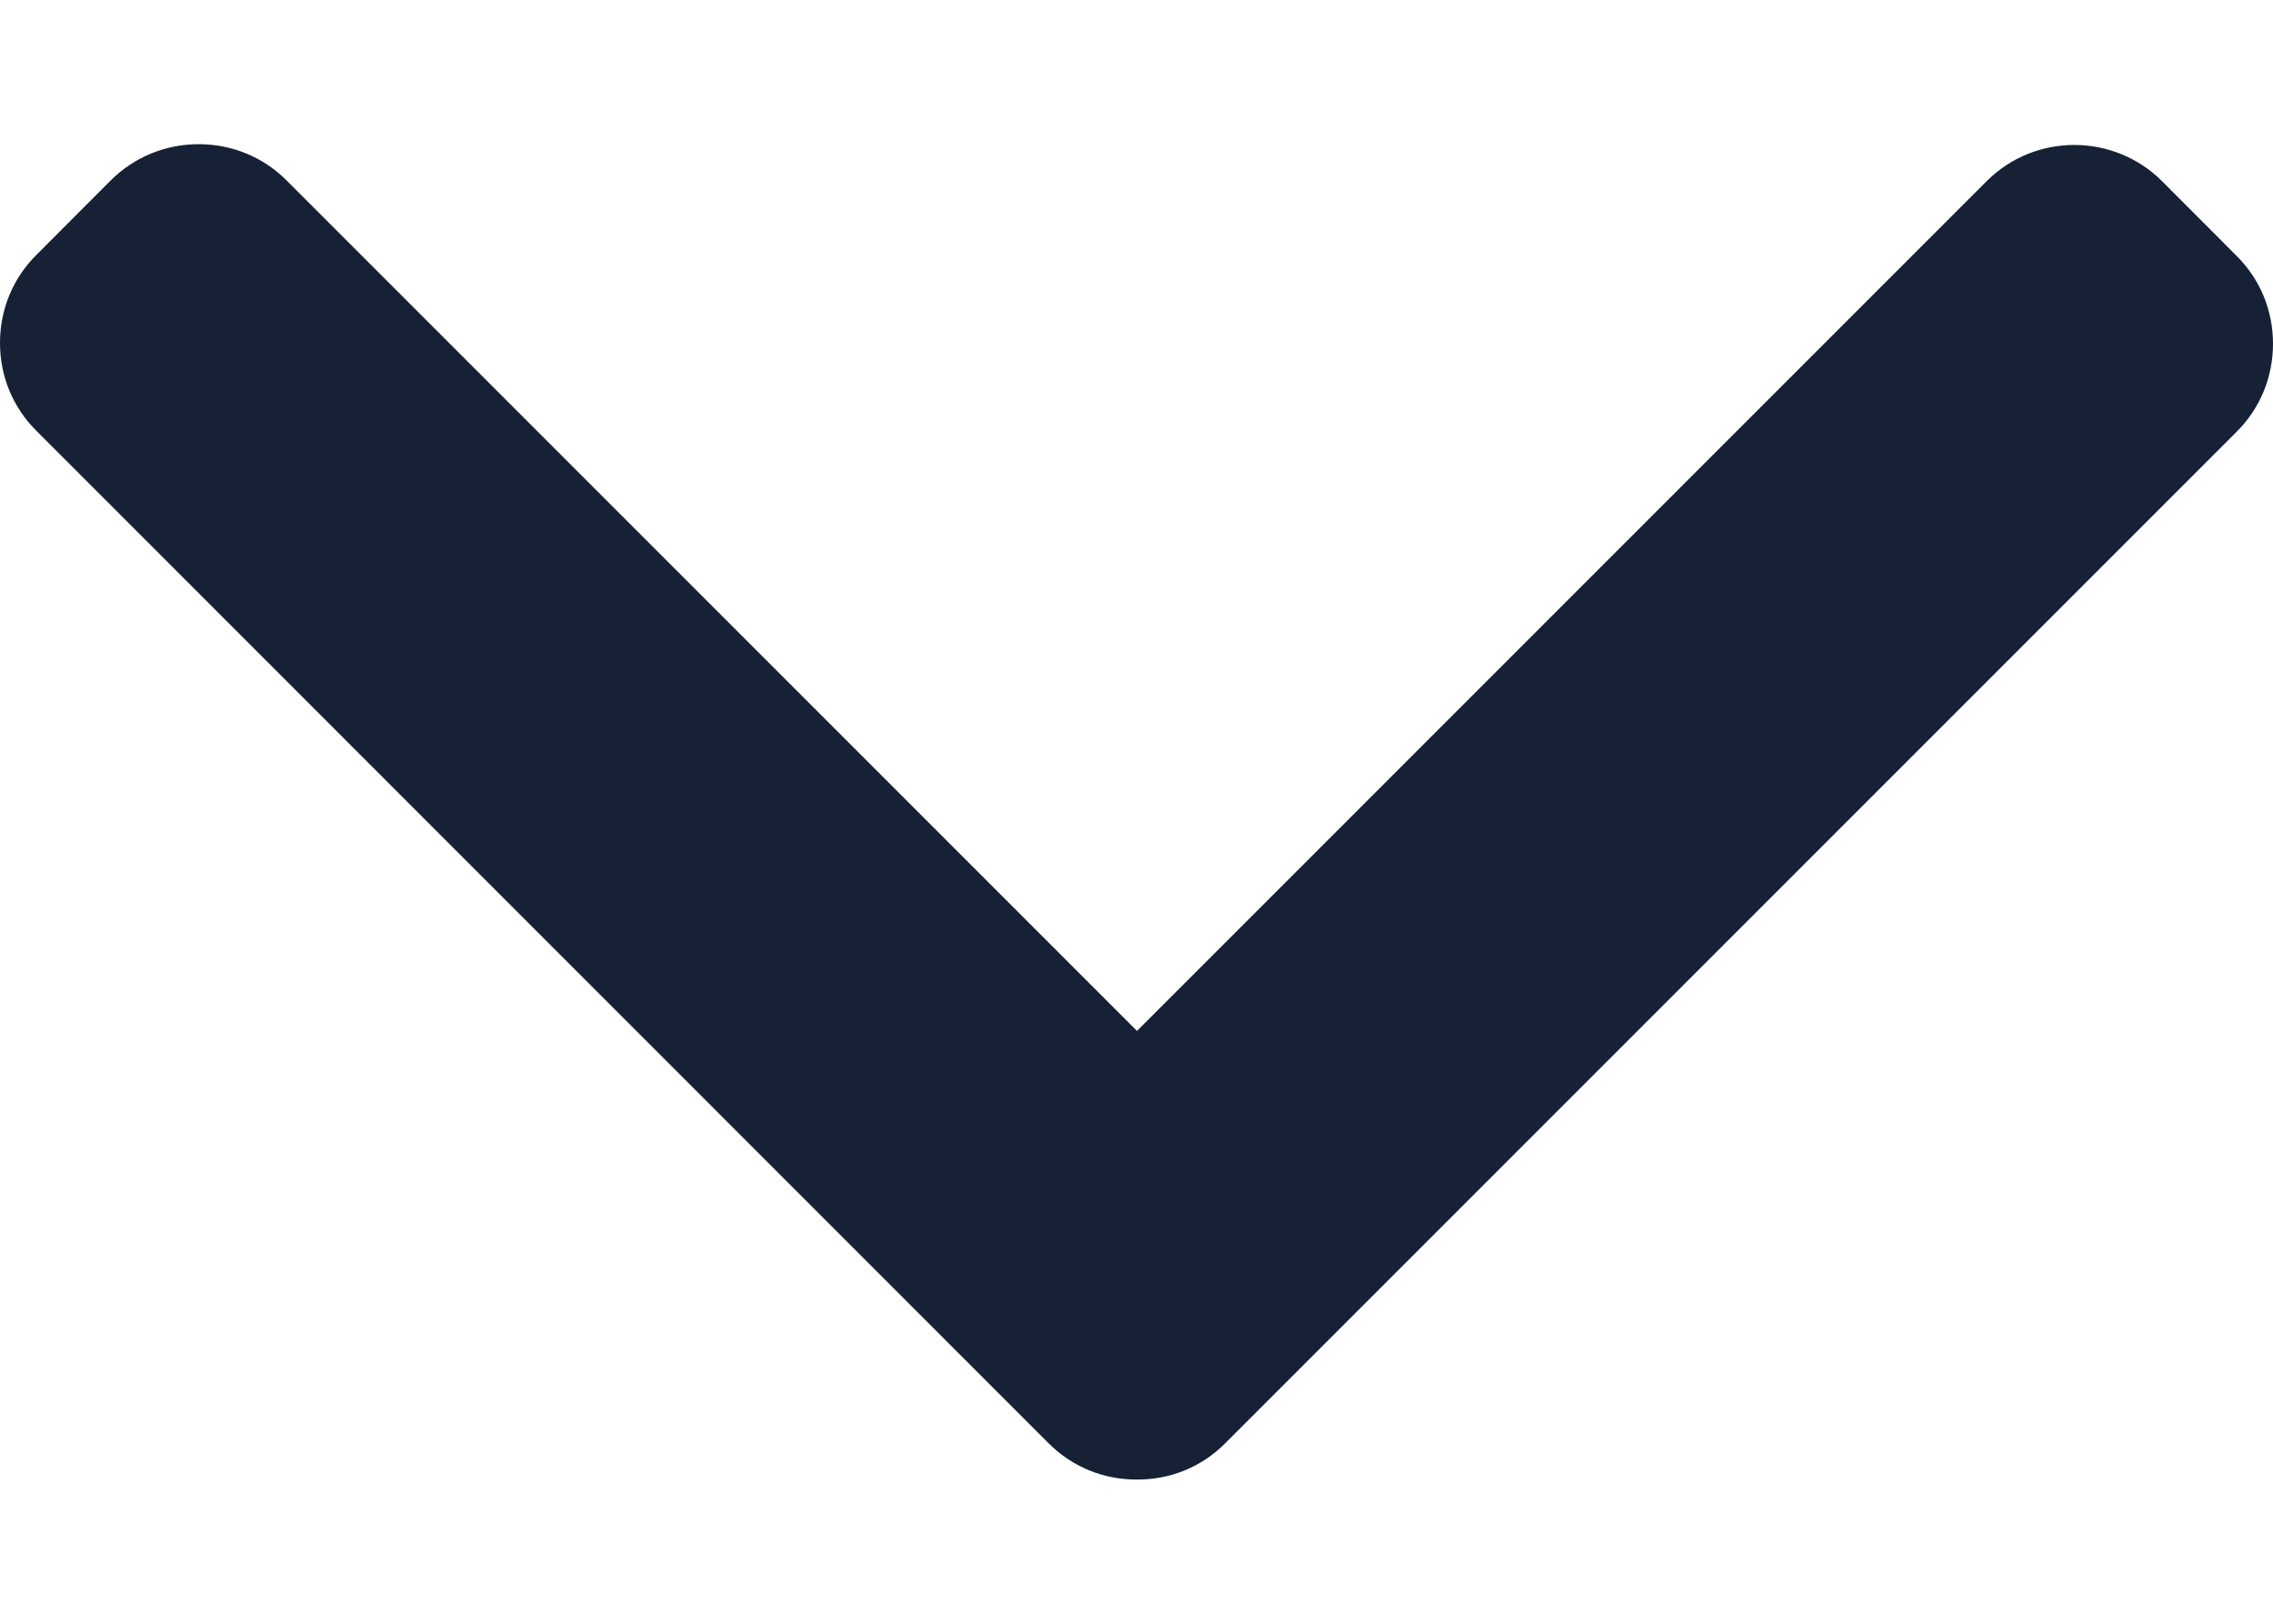
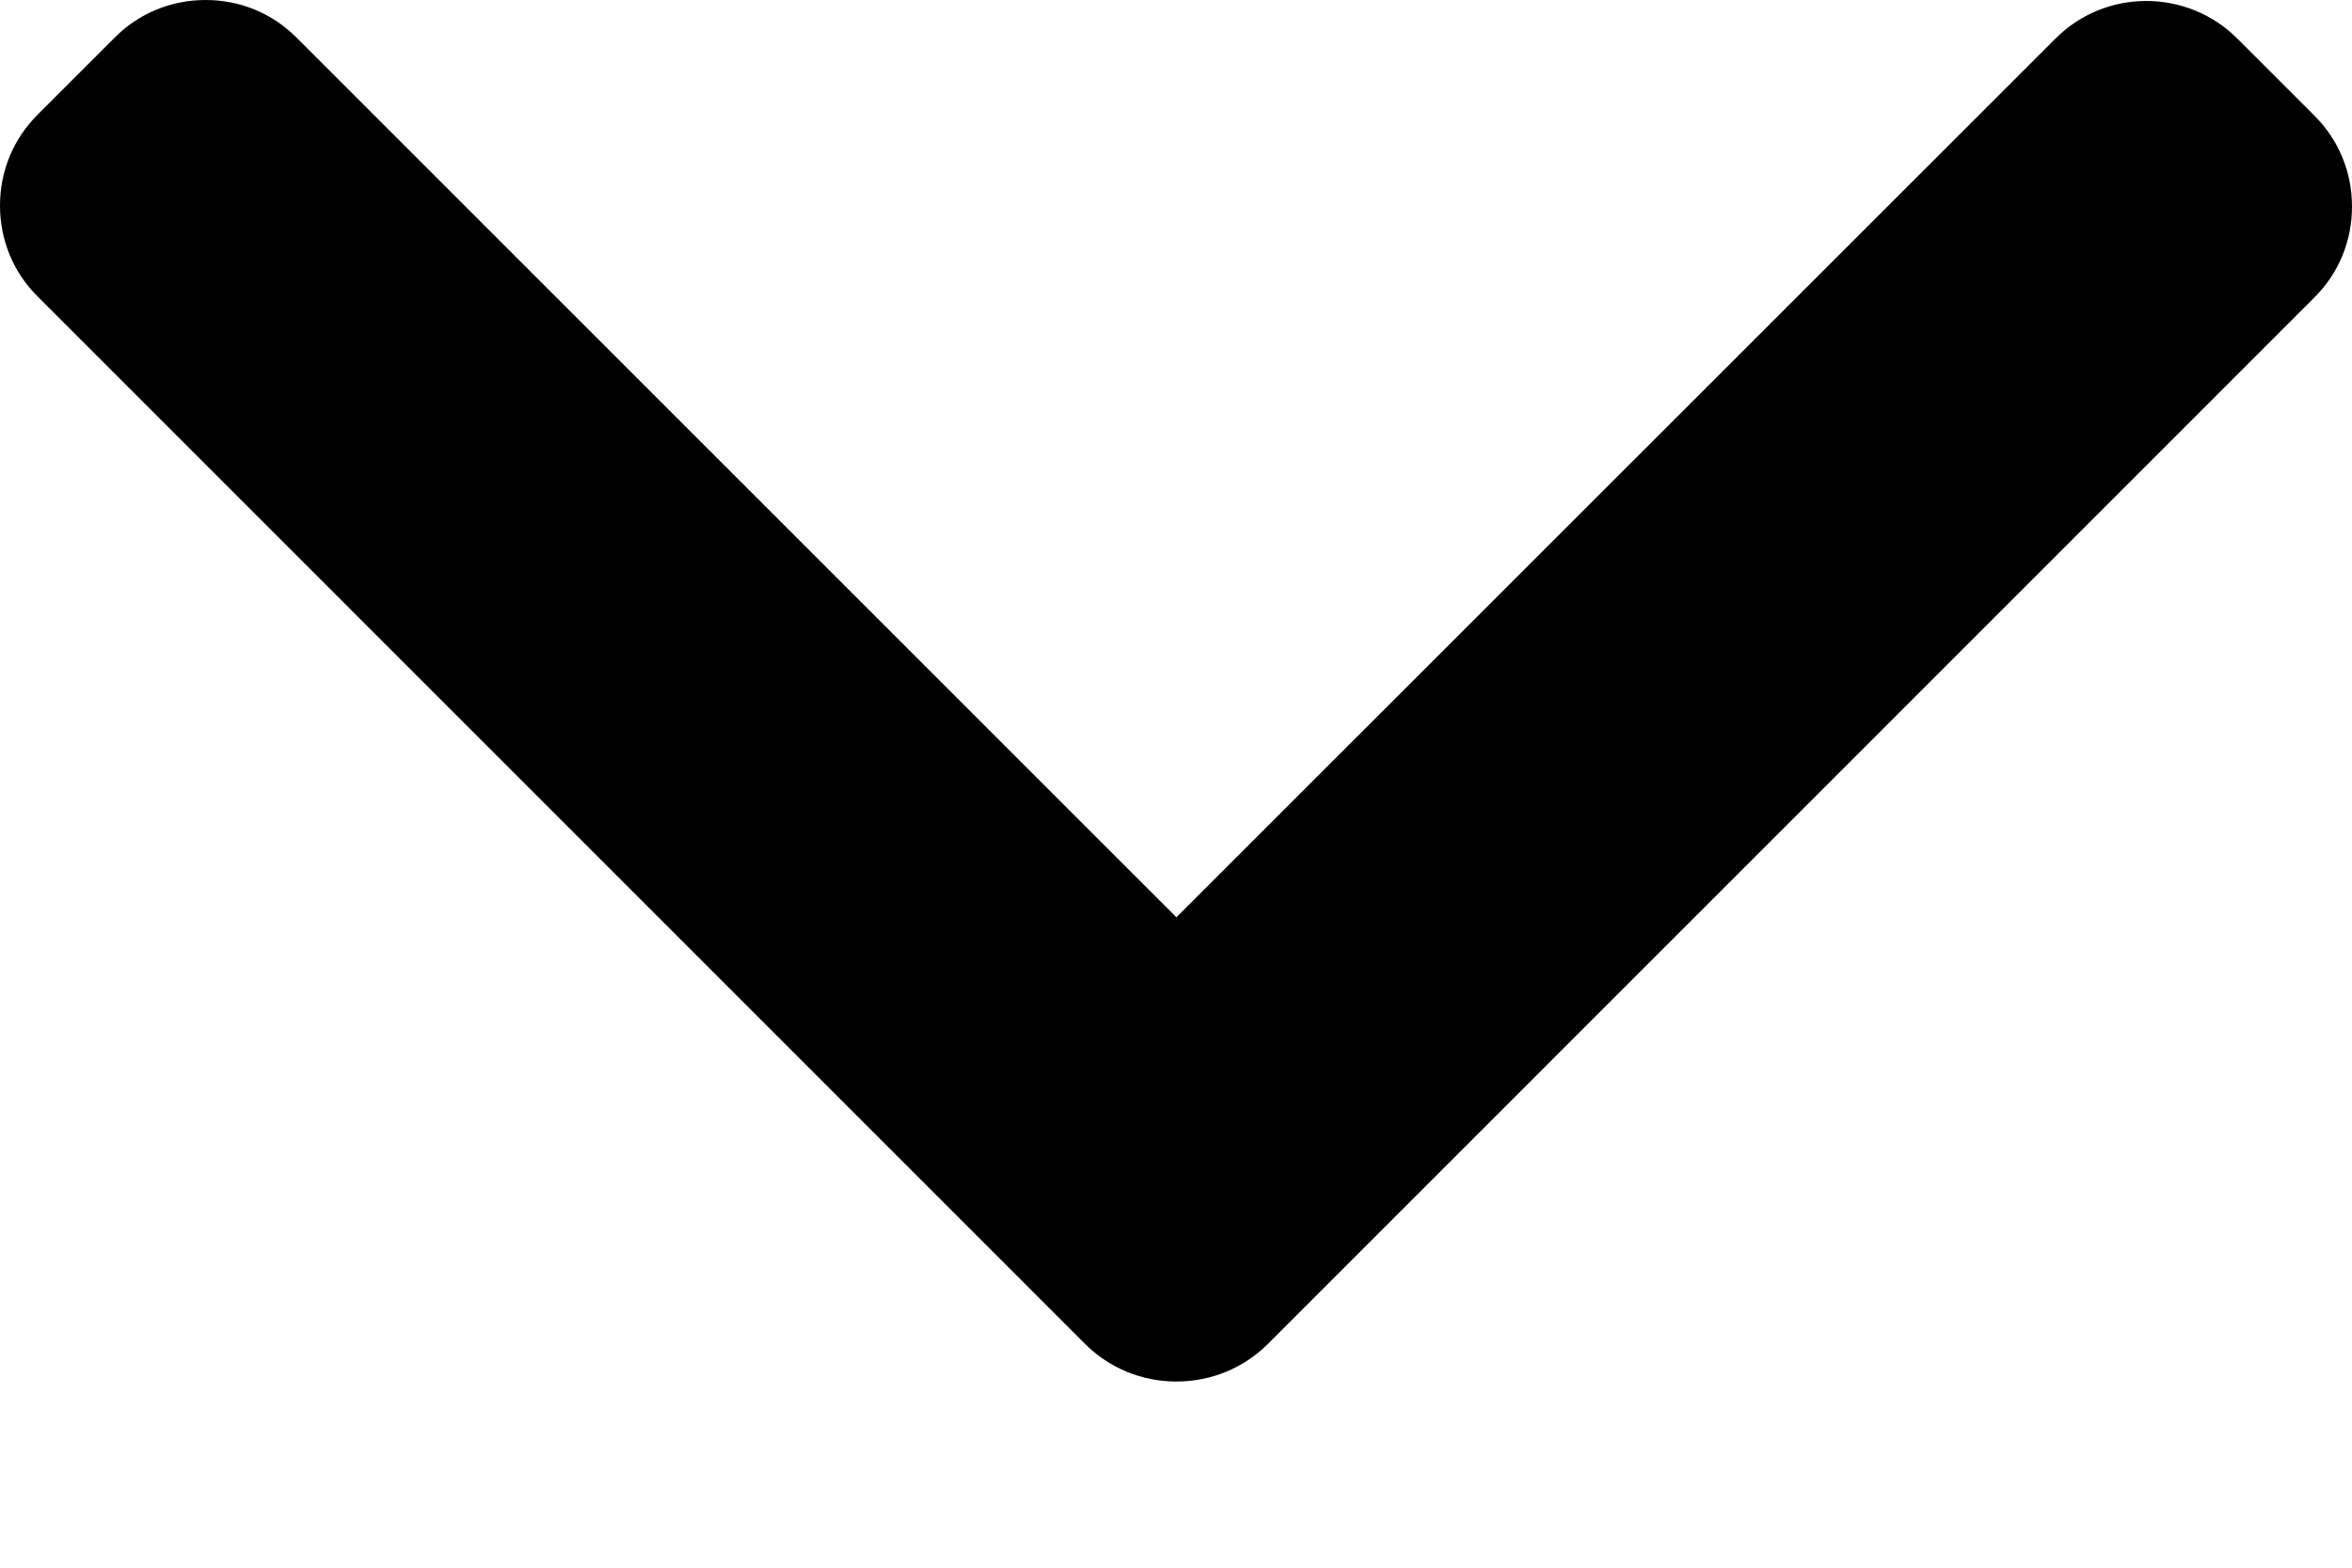
- <svg xmlns="http://www.w3.org/2000/svg" width="14" height="10" viewBox="0 0 14 10" fill="none">
-   <path d="M7.546 8.889L13.776 2.659C13.921 2.515 14 2.322 14 2.117C14 1.912 13.921 1.72 13.776 1.576L13.318 1.117C13.019 0.818 12.533 0.818 12.235 1.117L7.003 6.349L1.765 1.111C1.621 0.967 1.429 0.888 1.224 0.888C1.019 0.888 0.827 0.967 0.682 1.111L0.224 1.57C0.079 1.714 9.09136e-07 1.906 9.00171e-07 2.112C8.91205e-07 2.317 0.079 2.509 0.224 2.653L6.459 8.889C6.604 9.034 6.797 9.113 7.003 9.112C7.209 9.113 7.402 9.034 7.546 8.889Z" fill="#162136" />
+ <svg xmlns="http://www.w3.org/2000/svg" width="12" height="8" viewBox="0 0 12 8" fill="none">
+   <path d="M6.468 6.859L11.808 1.518C11.932 1.395 12 1.23 12 1.054C12 0.878 11.932 0.713 11.808 0.59L11.415 0.197C11.159 -0.059 10.742 -0.059 10.487 0.197L6.002 4.681L1.513 0.192C1.39 0.068 1.225 -4.70997e-07 1.049 -4.78678e-07C0.873 -4.86367e-07 0.708 0.068 0.585 0.192L0.192 0.585C0.068 0.709 -3.43705e-05 0.873 -3.43781e-05 1.049C-3.43858e-05 1.225 0.068 1.39 0.192 1.513L5.537 6.859C5.661 6.982 5.826 7.05 6.002 7.05C6.179 7.05 6.344 6.982 6.468 6.859Z" fill="black" />
</svg>
